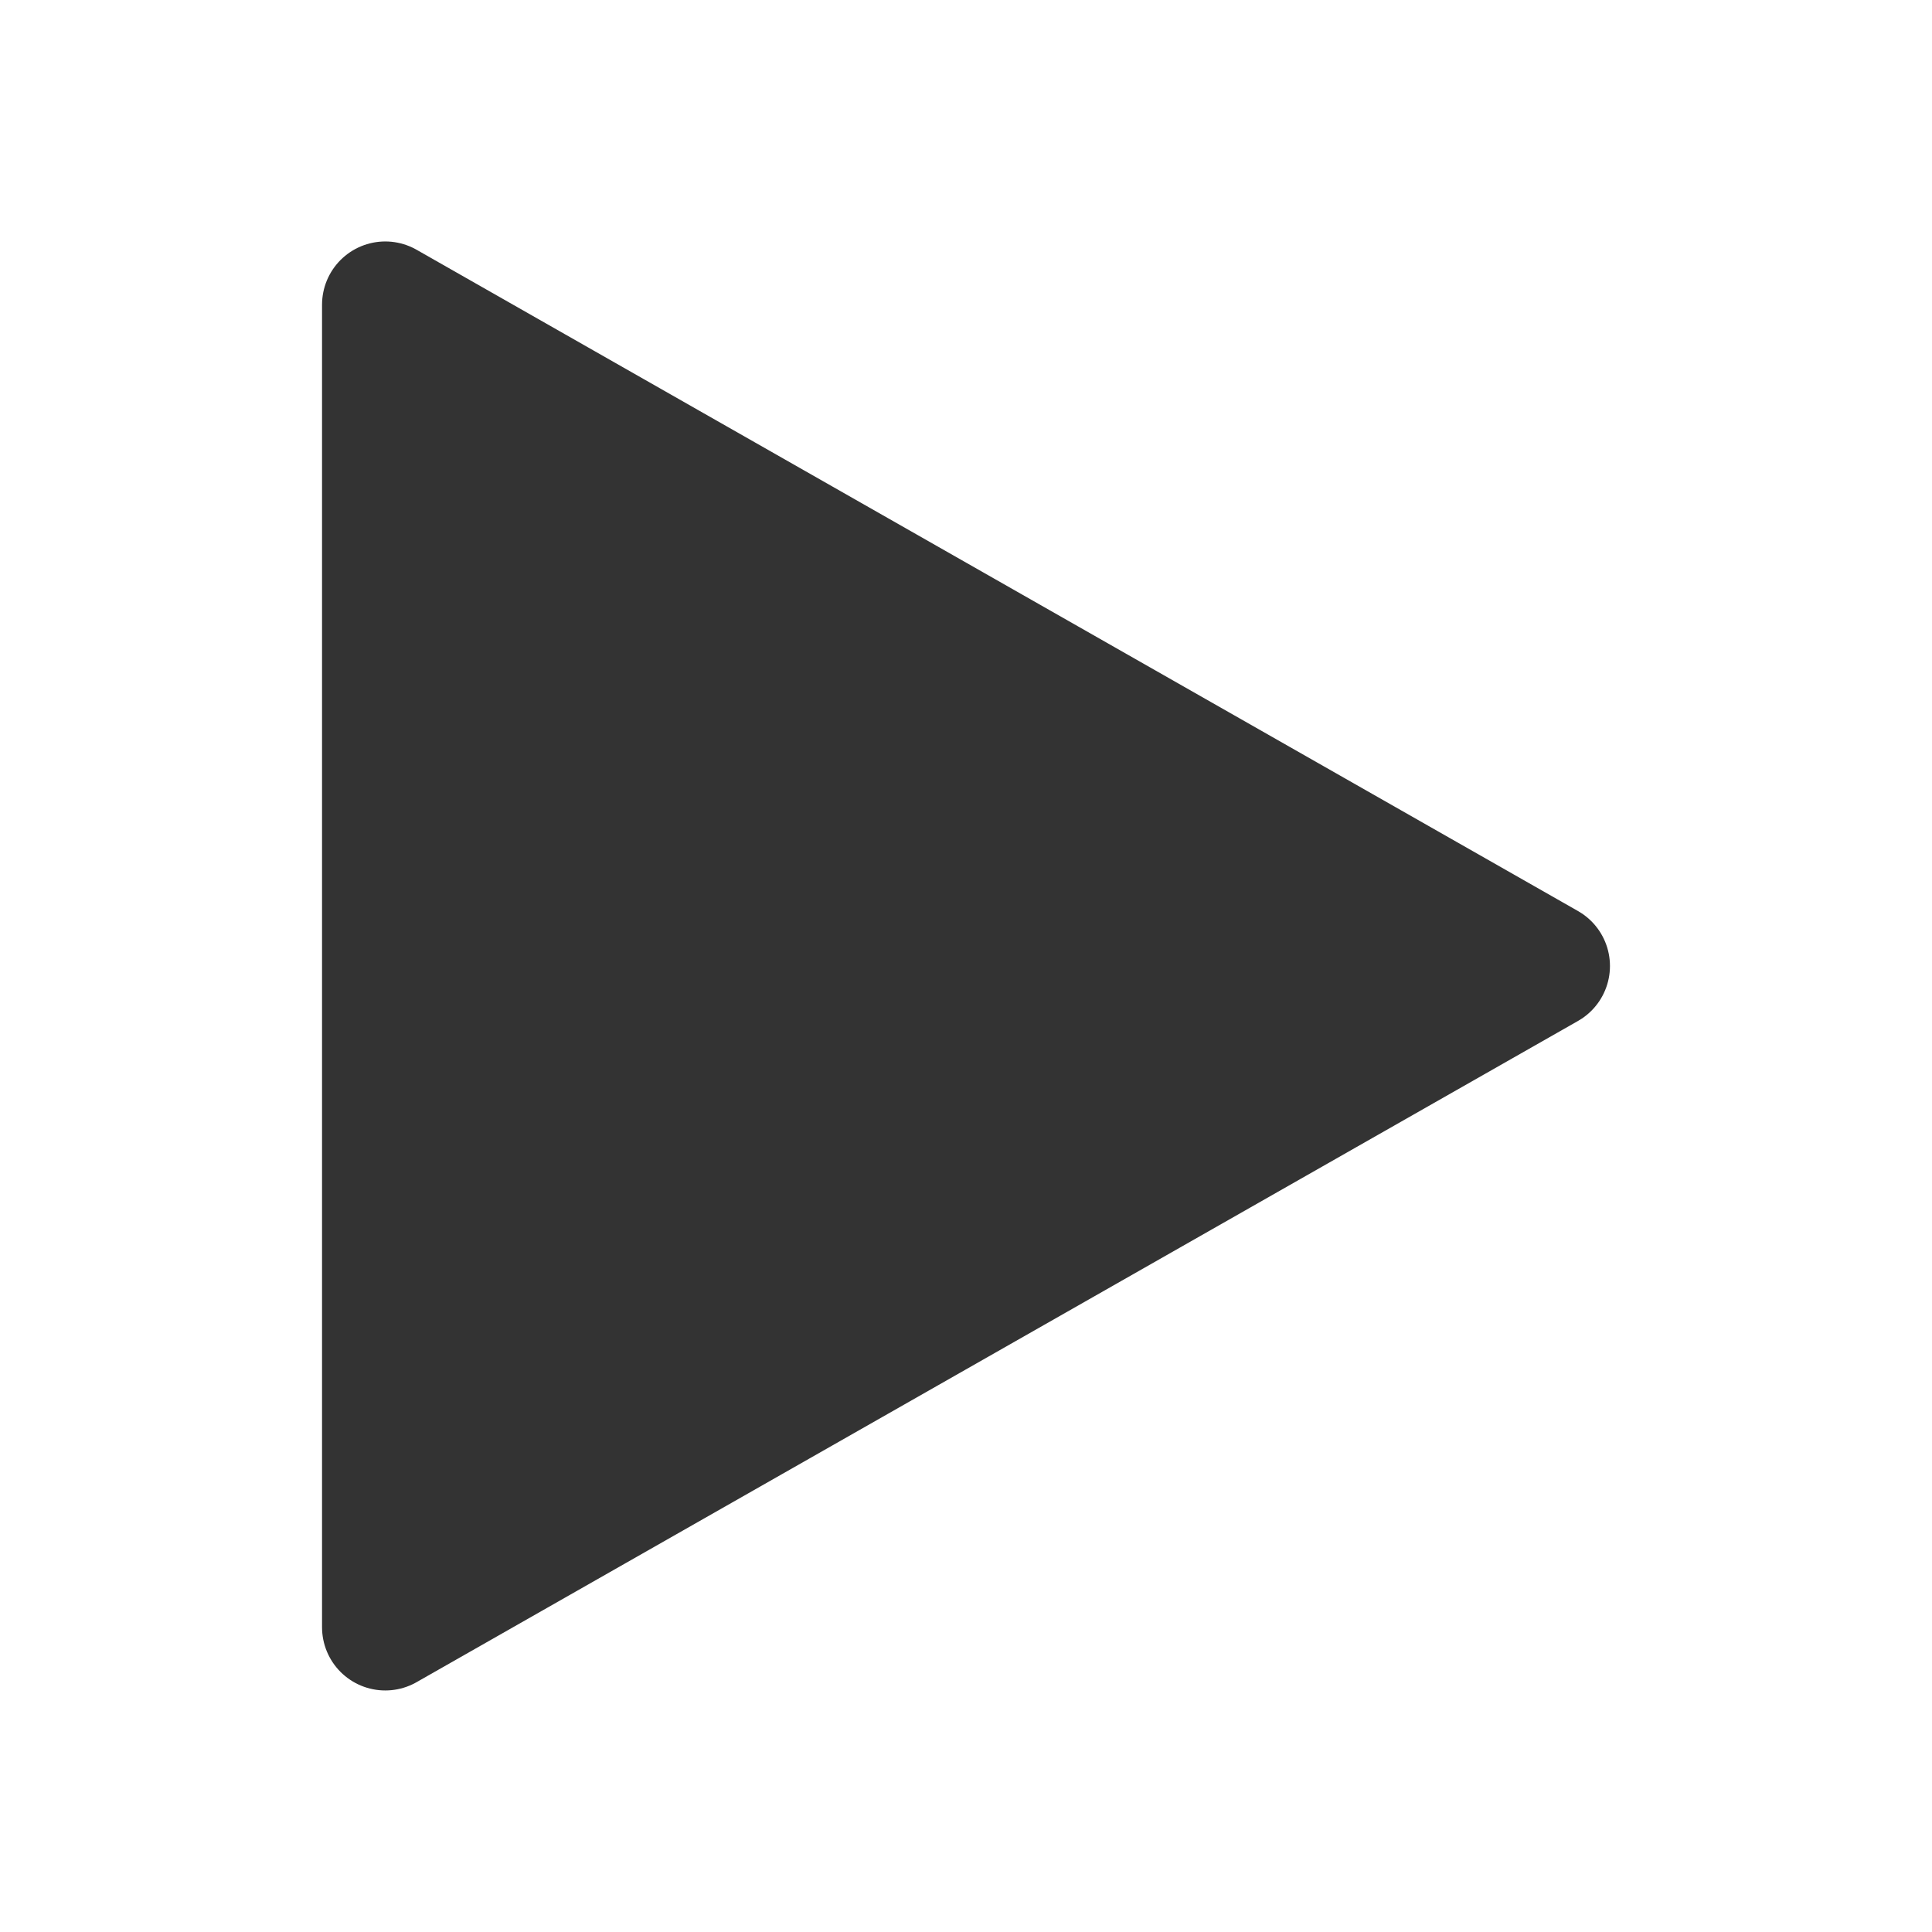
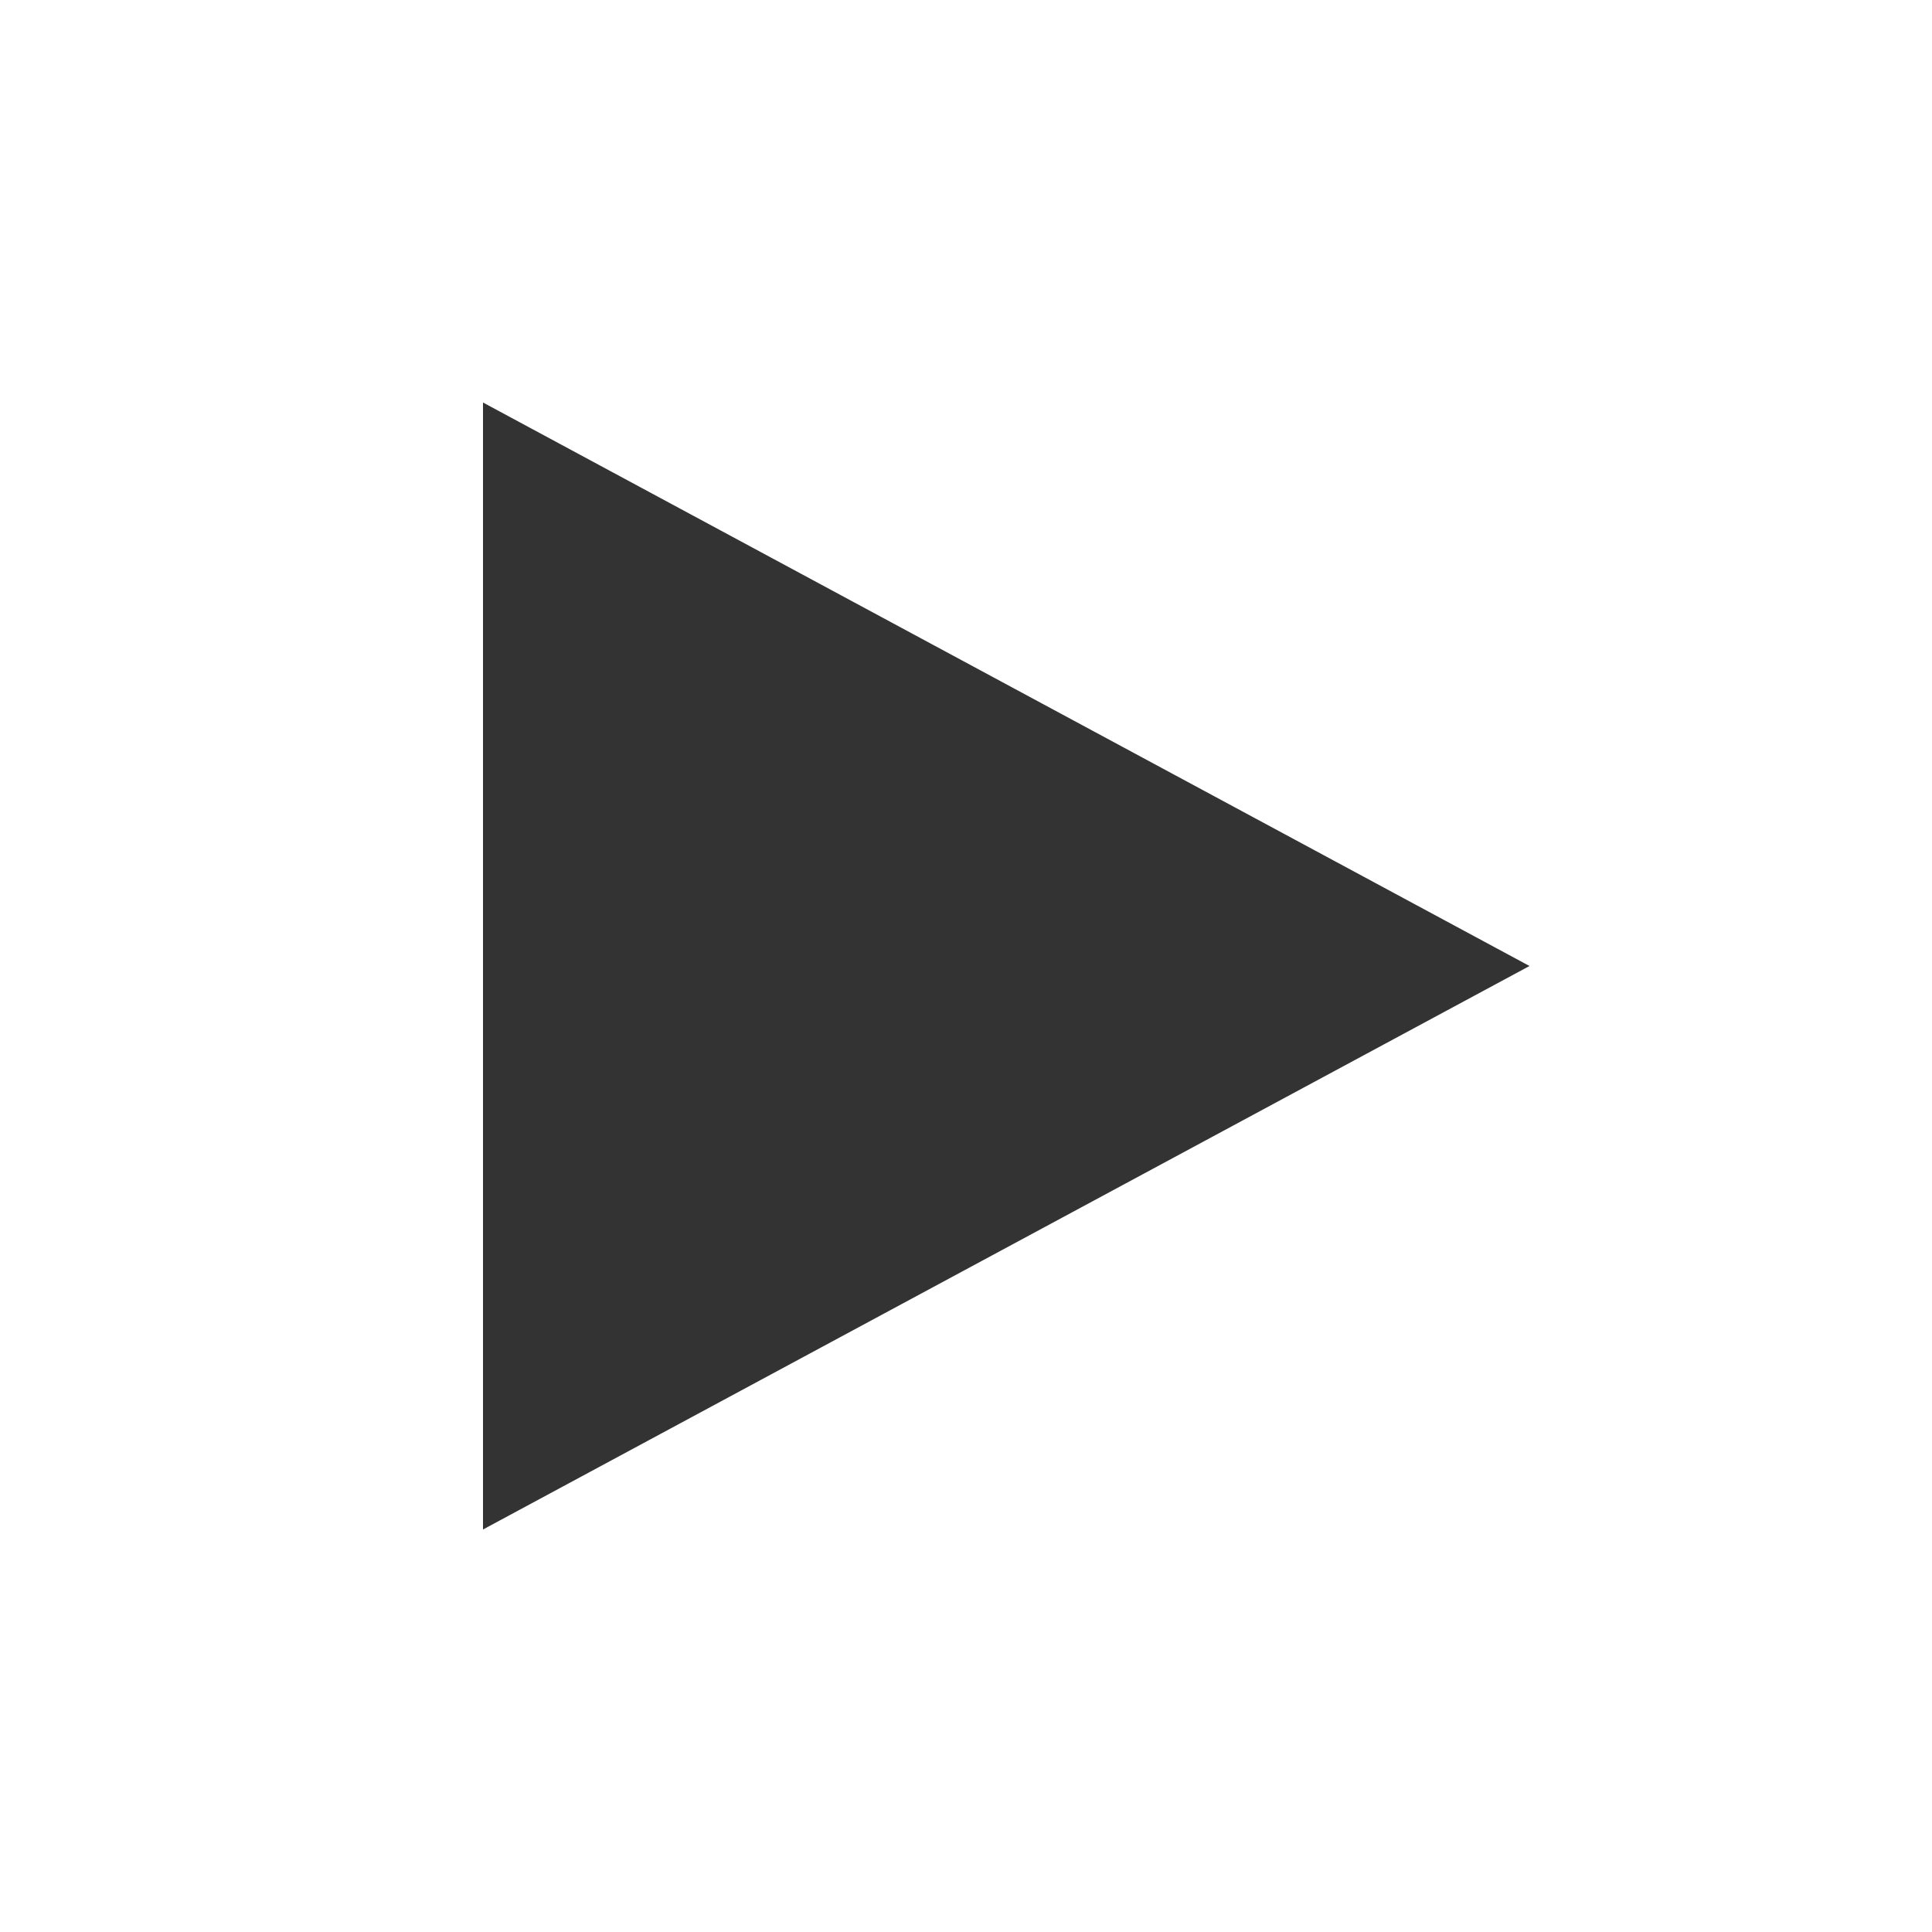
<svg xmlns="http://www.w3.org/2000/svg" id="svg2474" height="24" width="24" version="1.1">
  <defs id="defs2476">
    <linearGradient id="linearGradient3343" y2="43.878" gradientUnits="userSpaceOnUse" x2="18.037" gradientTransform="matrix(1.1476,0,0,1.0201,-3.9465,0.25851)" y1="14.511" x1="18.037">
      <stop id="stop2266" style="stop-color:#d7e866" offset="0" />
      <stop id="stop2268" style="stop-color:#8cab2a" offset="1" />
    </linearGradient>
    <linearGradient id="linearGradient3339" y2="46.874" gradientUnits="userSpaceOnUse" x2="13.759" gradientTransform="matrix(0.9547,0,0,0.92917,0.89918,2.1998)" y1="14.66" x1="34.404">
      <stop id="stop4224" style="stop-color:#fff" offset="0" />
      <stop id="stop4226" style="stop-color:#fff;stop-opacity:0" offset="1" />
    </linearGradient>
  </defs>
-   <path style="opacity:0.8;fill:#000000;fill-opacity:1;stroke:#000000;stroke-width:1.571;stroke-linecap:round;stroke-linejoin:round;stroke-miterlimit:4;stroke-opacity:1;stroke-dasharray:none" d="m 4.786,20.214 0,-16.429 L 19.214,12 z" id="path2992" />
+   <path style="fill:#000000;fill-opacity:1;stroke:none;opacity:0.8" d="M 19,12 6,5 6,19 z" id="path2989" />
</svg>
